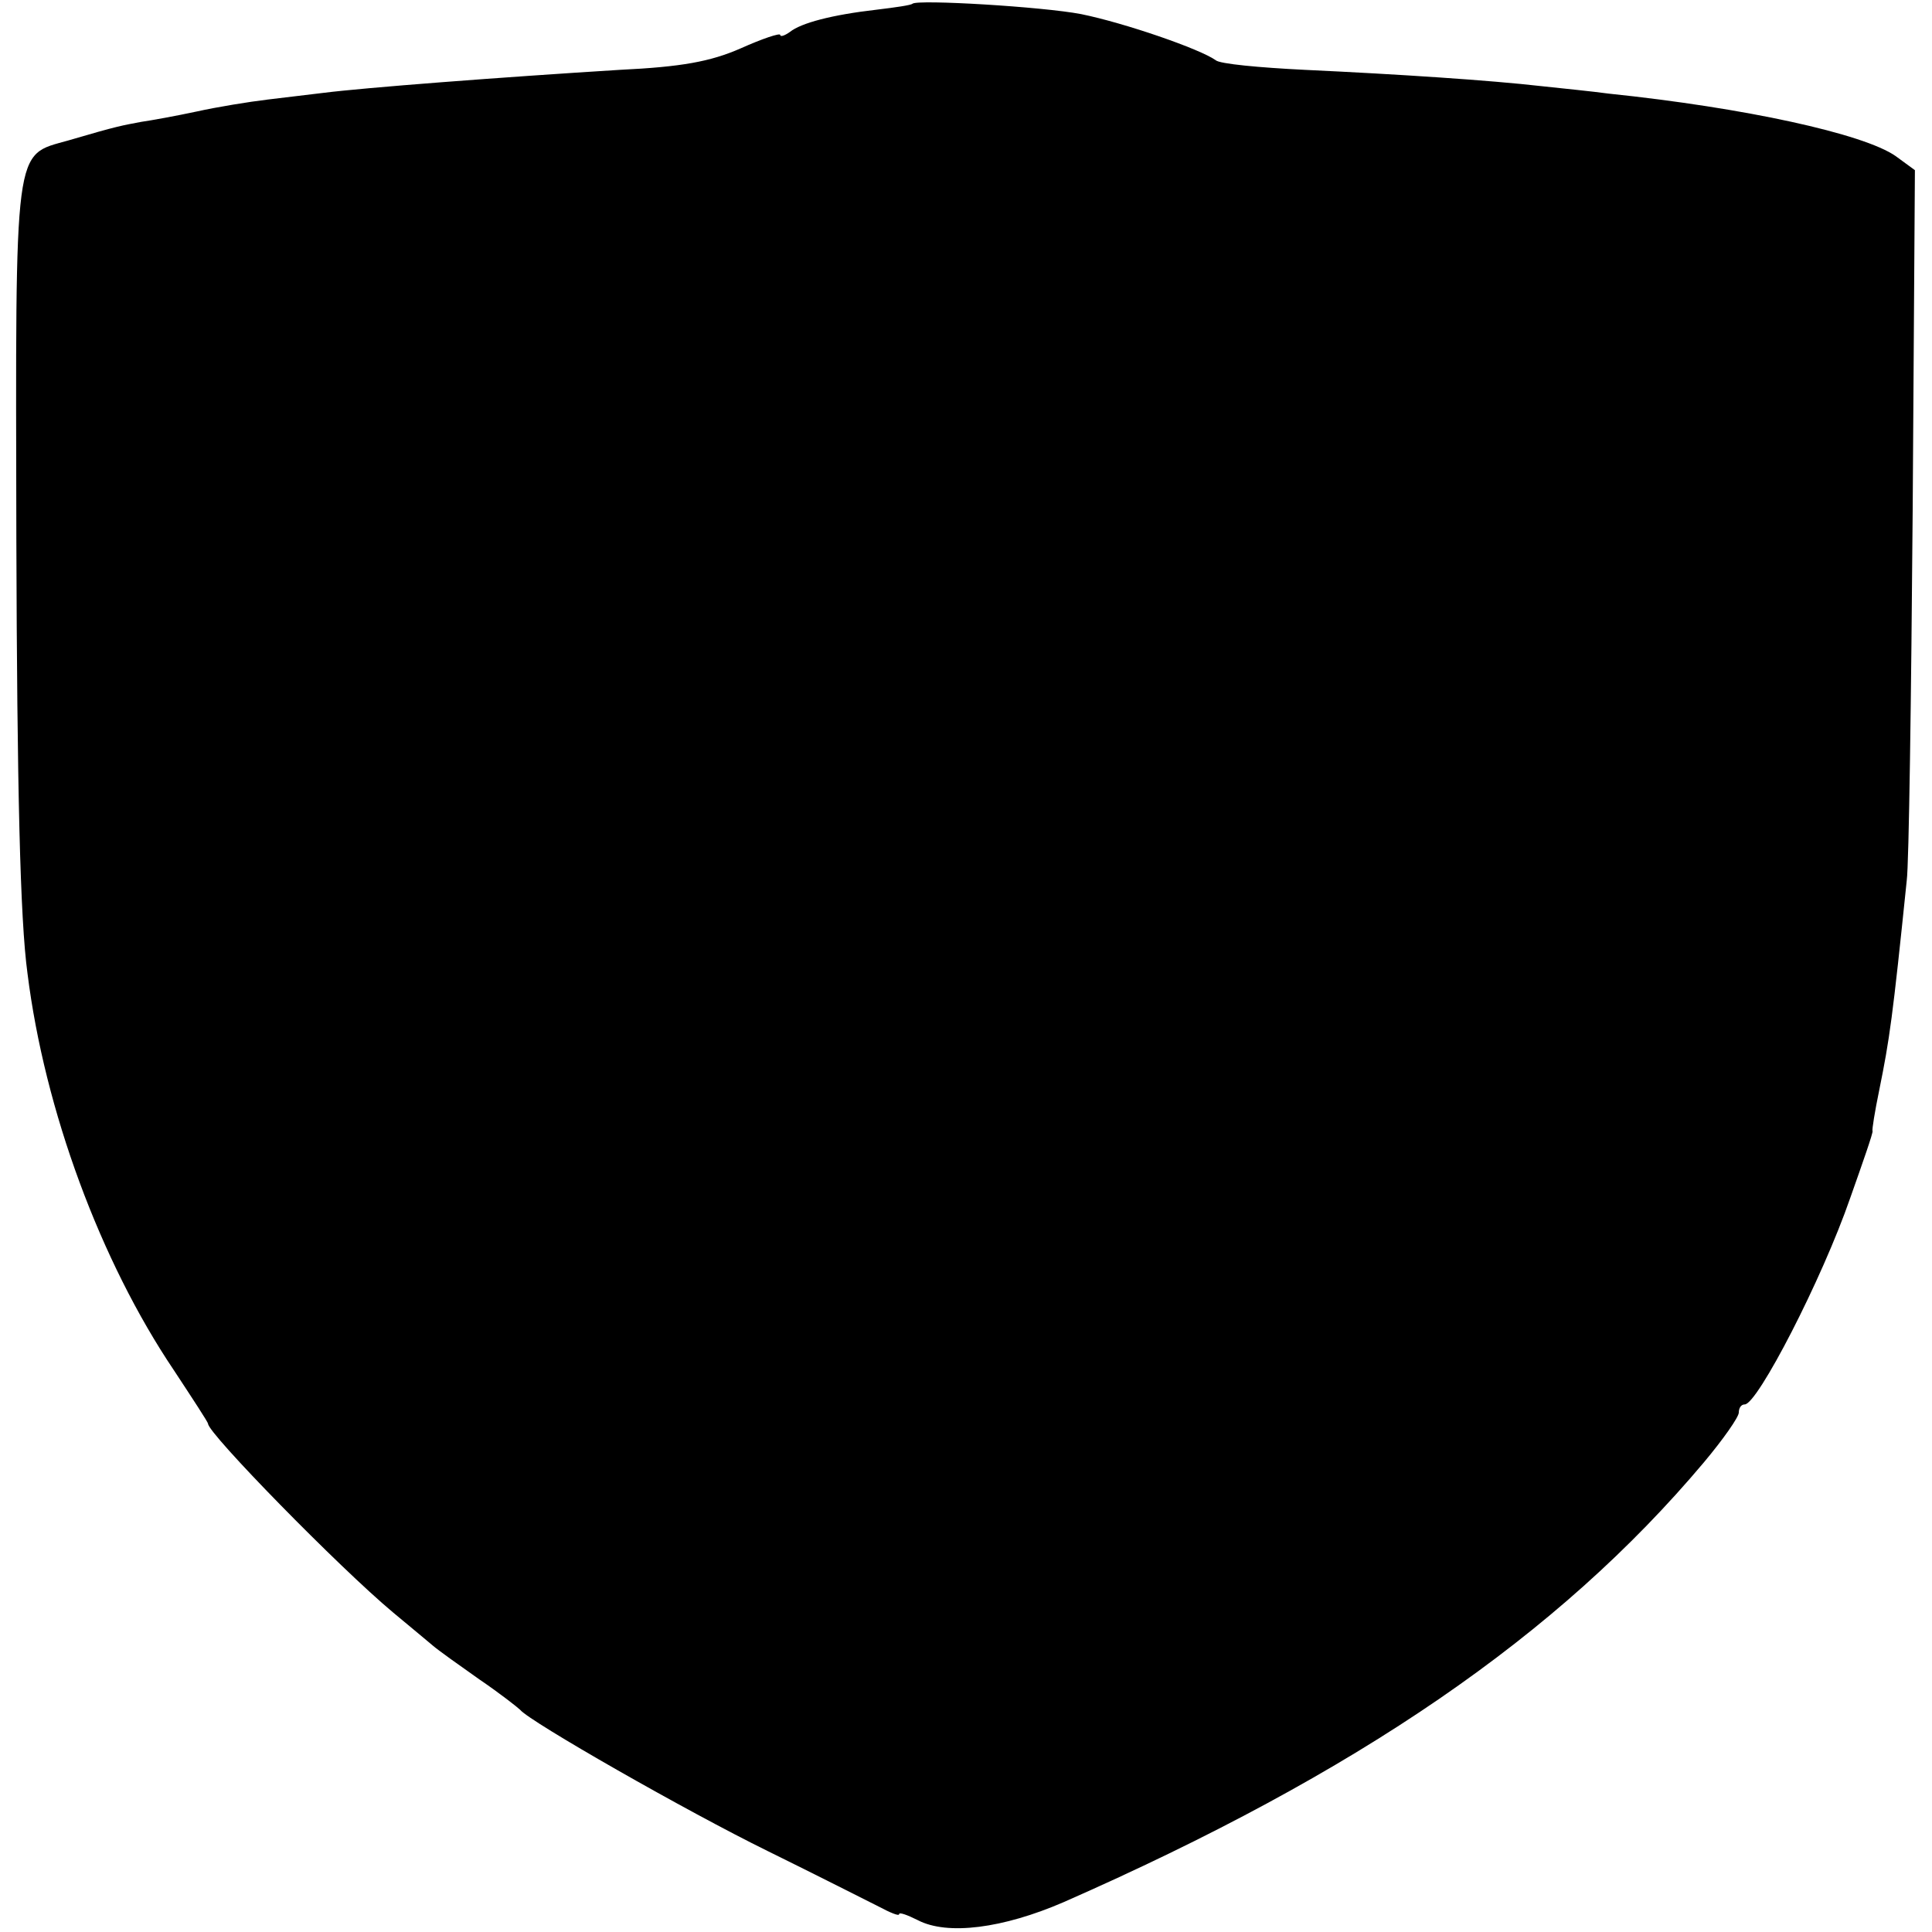
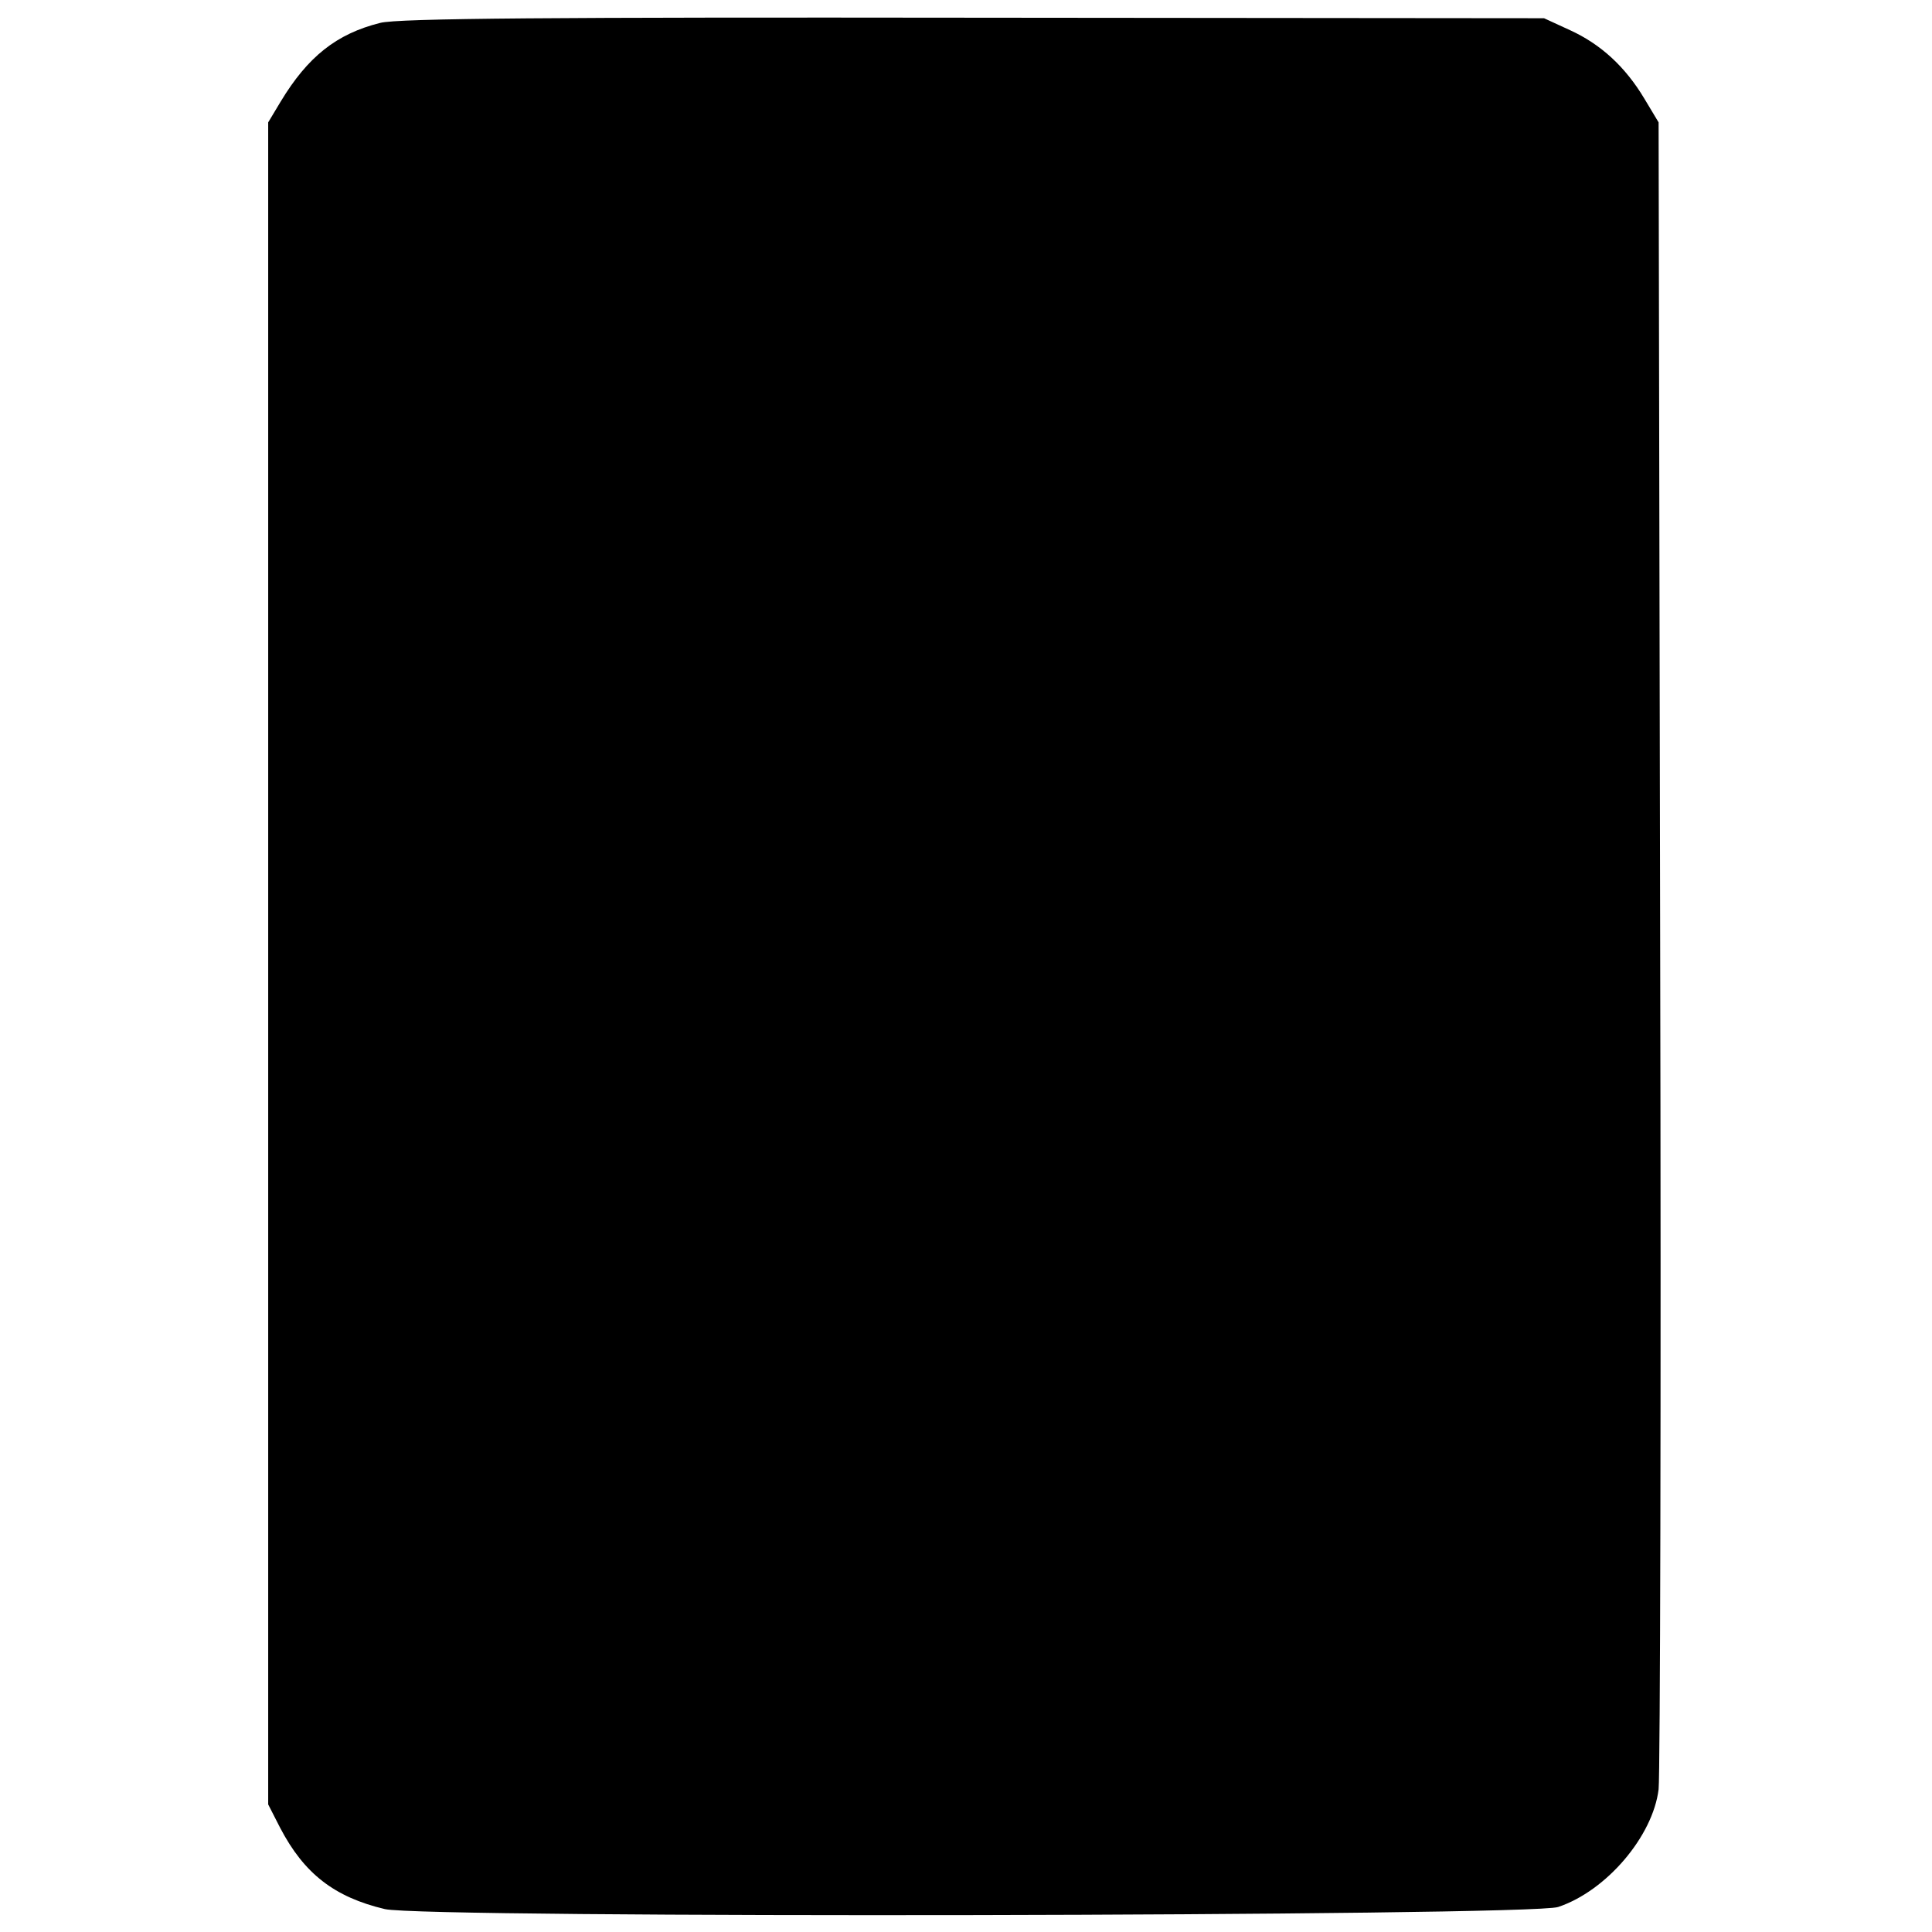
- <svg xmlns="http://www.w3.org/2000/svg" version="1.0" width="260pt" height="260pt" viewBox="0 0 260 260" preserveAspectRatio="xMidYMid meet">
-   <g transform="translate(0,260) scale(0.1,-0.1)" fill="#000000" stroke="none">
-     <path d="M1228 2595 c-2 -2 -23 -5 -48 -8 -61 -7 -102 -18 -117 -30 -7 -5 -13 -7 -13 -4 0 3 -24 -5 -53 -18 -41 -18 -80 -25 -163 -29 -161 -10 -344 -24 -399 -31 -16 -2 -50 -6 -75 -9 -25 -3 -68 -10 -95 -16 -28 -6 -61 -12 -75 -14 -26 -5 -30 -5 -98 -25 -74 -21 -71 1 -70 -536 1 -335 5 -512 15 -585 23 -184 98 -387 197 -534 25 -38 46 -70 46 -72 0 -13 176 -193 249 -254 23 -19 48 -40 54 -45 7 -6 35 -26 62 -45 28 -19 52 -38 55 -41 13 -16 225 -137 333 -190 67 -33 134 -67 150 -75 15 -8 27 -13 27 -10 0 3 11 -1 25 -8 40 -21 115 -11 196 24 396 174 666 359 862 592 26 31 47 61 47 67 0 6 3 11 8 11 17 0 104 168 142 278 17 48 31 88 30 90 -1 1 3 26 9 55 14 69 18 97 37 282 3 22 6 246 8 498 l3 458 -26 19 c-43 30 -203 65 -386 84 -22 3 -62 7 -90 10 -70 8 -191 16 -319 22 -61 3 -115 8 -120 13 -21 15 -122 50 -181 62 -52 10 -220 20 -227 14z" />
+ <svg xmlns="http://www.w3.org/2000/svg" version="1.0" width="371pt" height="371pt" viewBox="0 0 371 371" preserveAspectRatio="xMidYMid meet">
+   <g transform="translate(0,371) scale(0.1,-0.1)" fill="#000000" stroke="none">
+     <path d="M730 3666 c-84 -21 -139 -65 -191 -151 l-24 -40 0 -1615 0 -1615 23 -45 c46 -88 104 -133 201 -156 76 -18 2198 -14 2253 4 93 31 182 136 193 226 3 28 5 760 3 1626 l-3 1575 -27 45 c-37 62 -84 105 -143 132 l-50 23 -1095 1 c-800 1 -1107 -1 -1140 -10z" />
  </g>
</svg>
